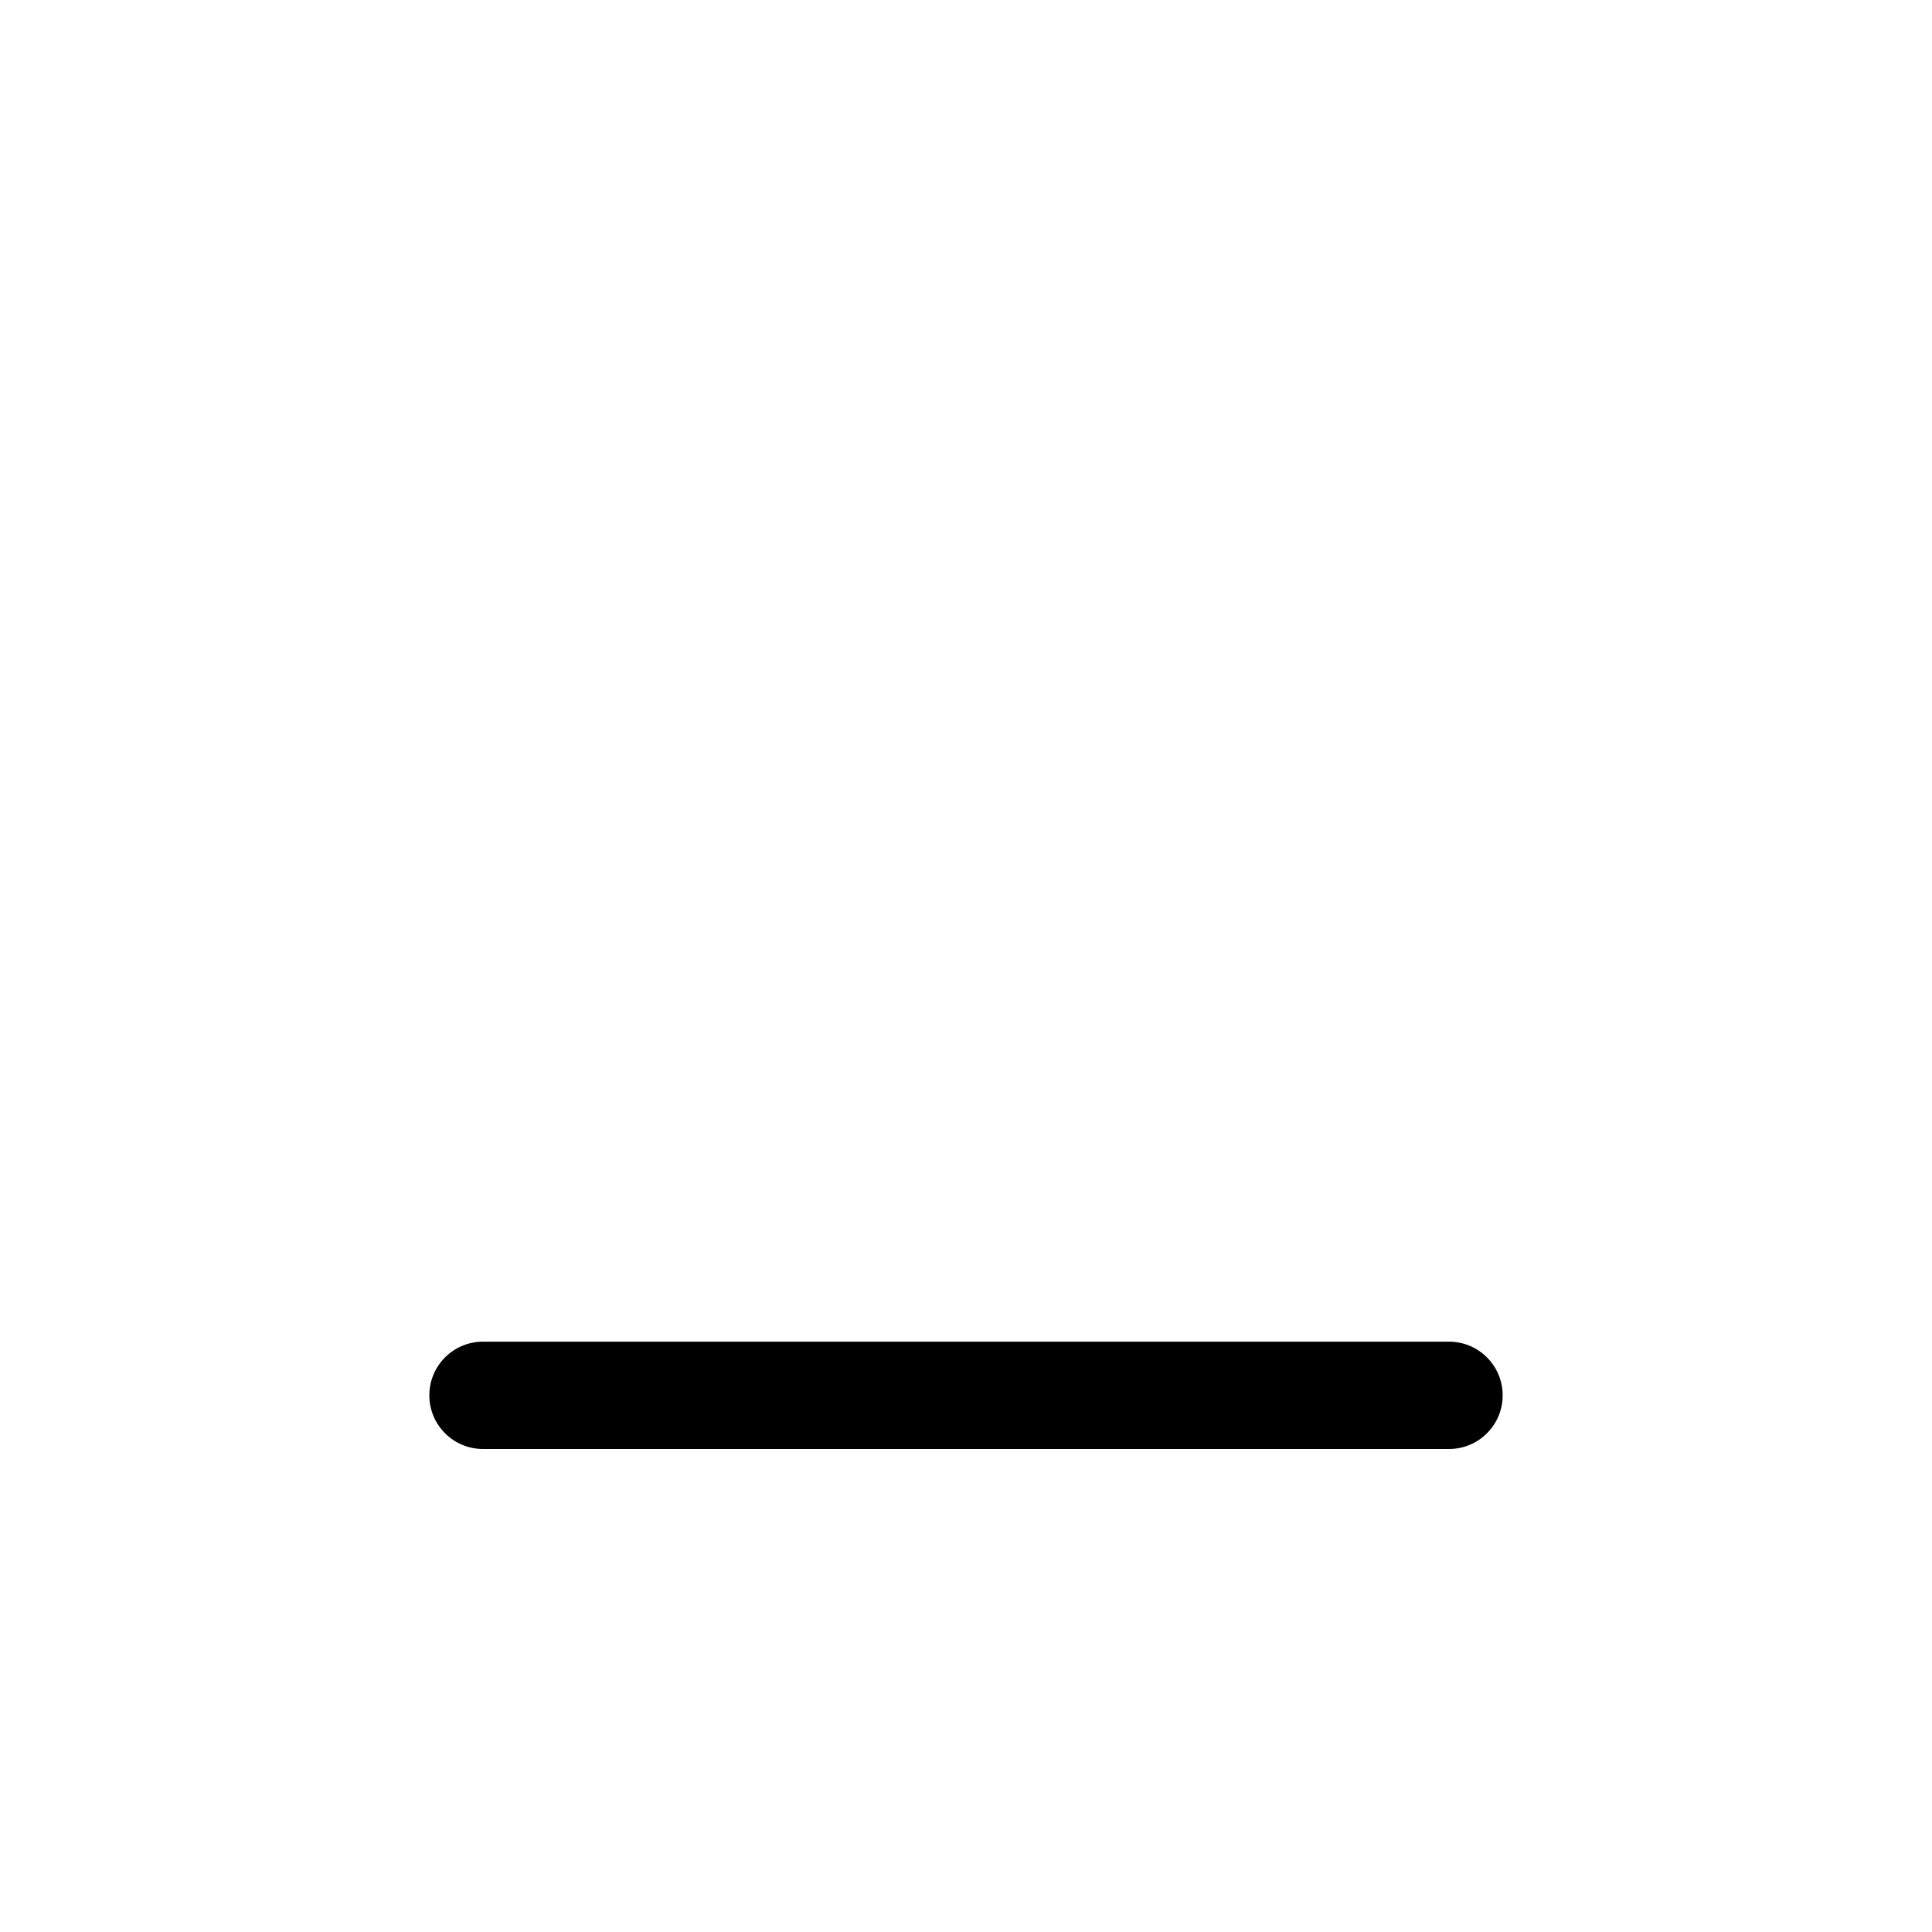
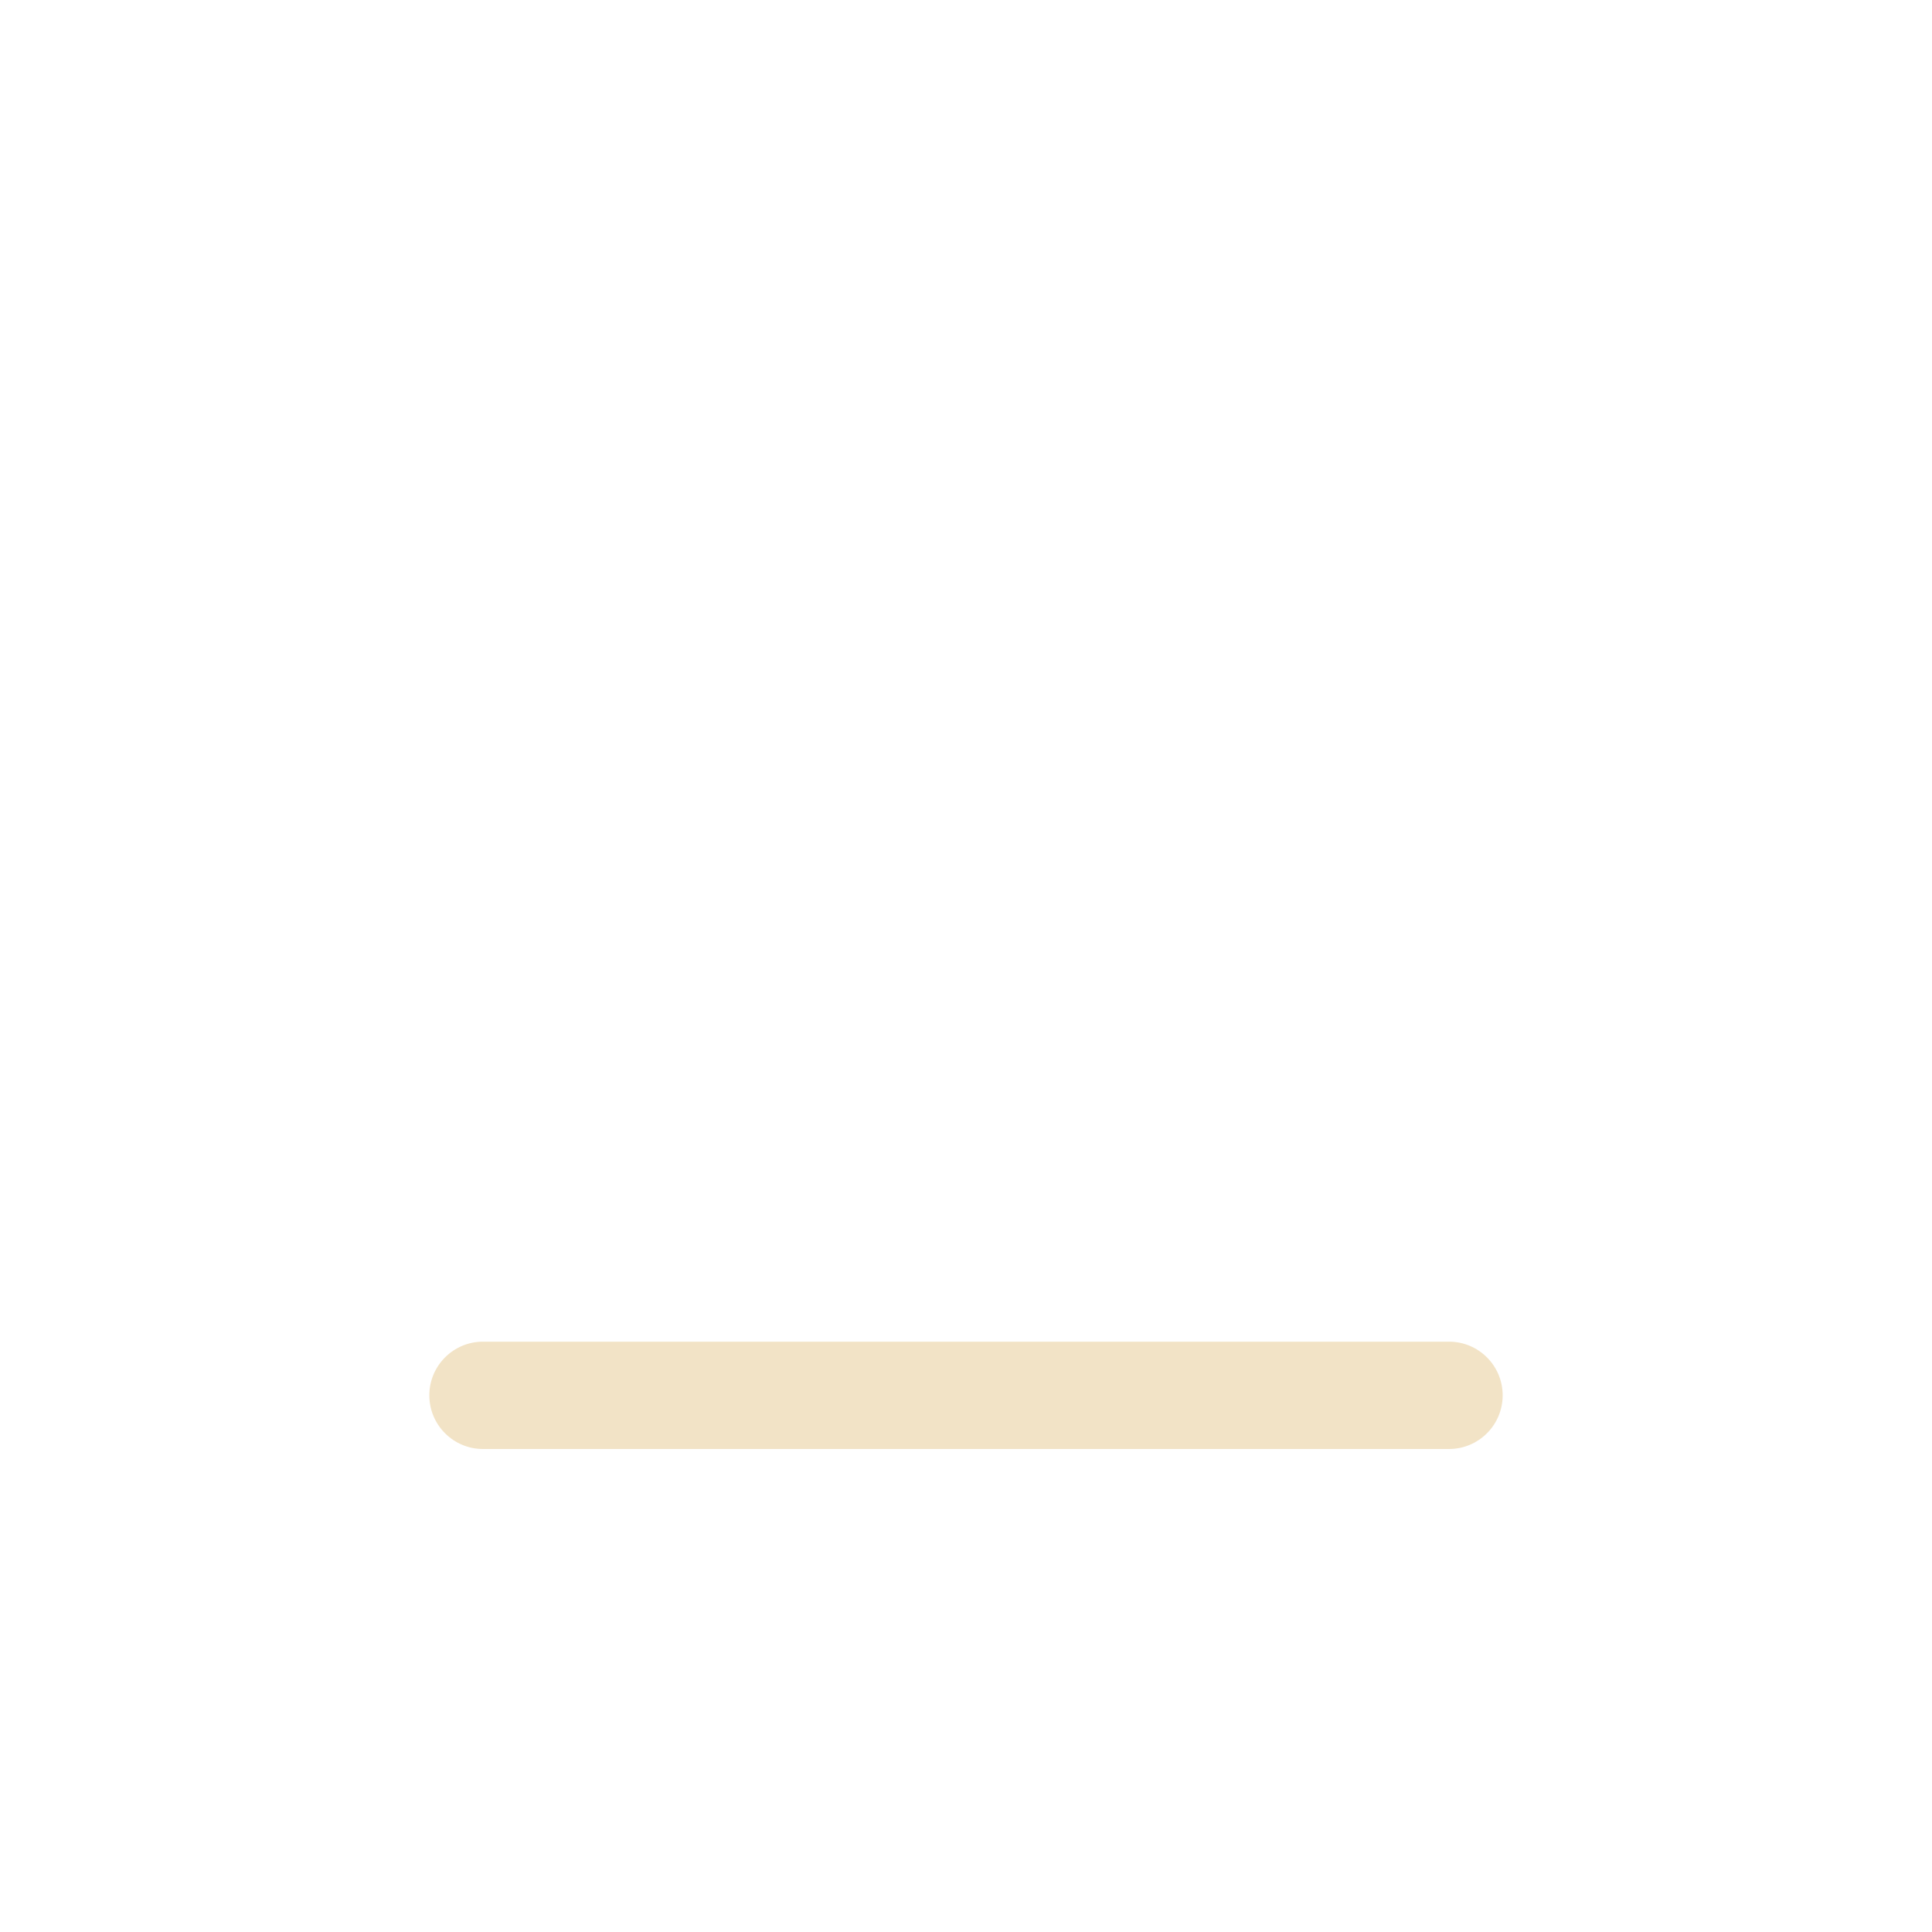
- <svg xmlns="http://www.w3.org/2000/svg" fill="#000000" width="800px" height="800px" viewBox="0 0 36 36" version="1.1" preserveAspectRatio="xMidYMid meet">
+ <svg xmlns="http://www.w3.org/2000/svg" fill="#F2E3C6" width="800px" height="800px" viewBox="0 0 36 36" version="1.1" preserveAspectRatio="xMidYMid meet">
  <path d="M27,27H9a1,1,0,0,1,0-2H27a1,1,0,0,1,0,2Z" class="clr-i-outline clr-i-outline-path-1" />
  <rect x="0" y="0" width="36" height="36" fill-opacity="0" />
</svg>
